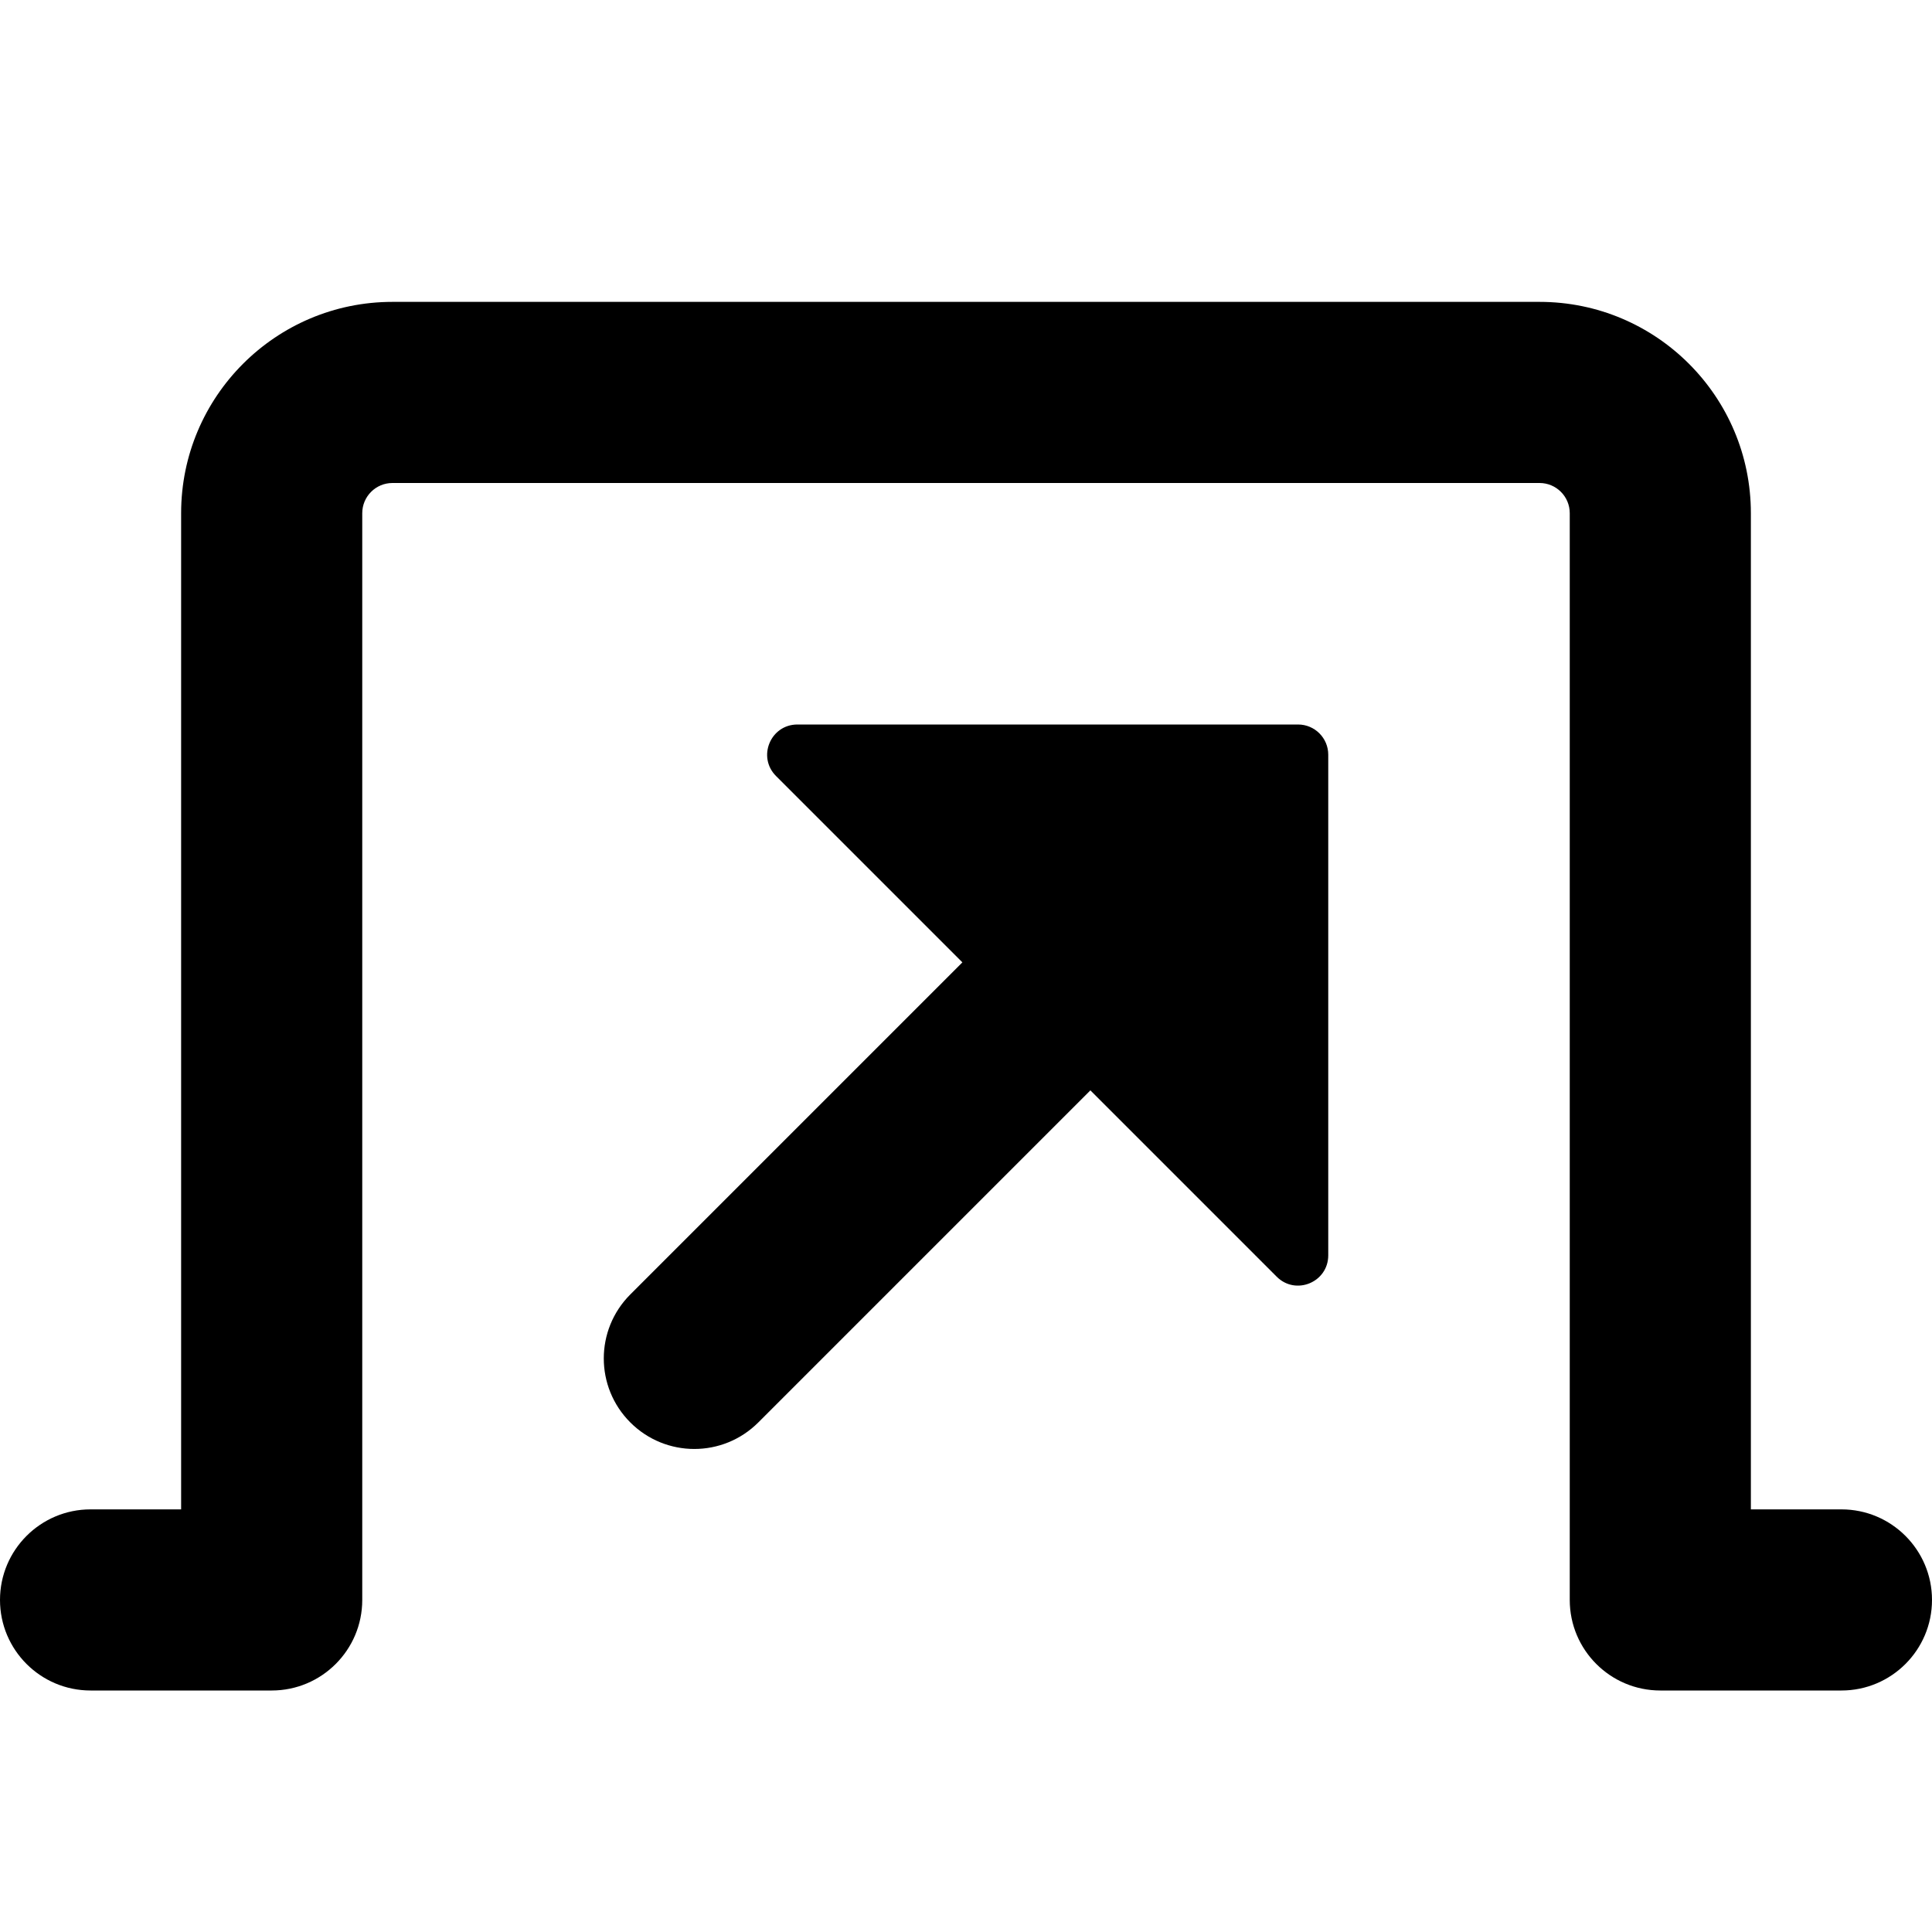
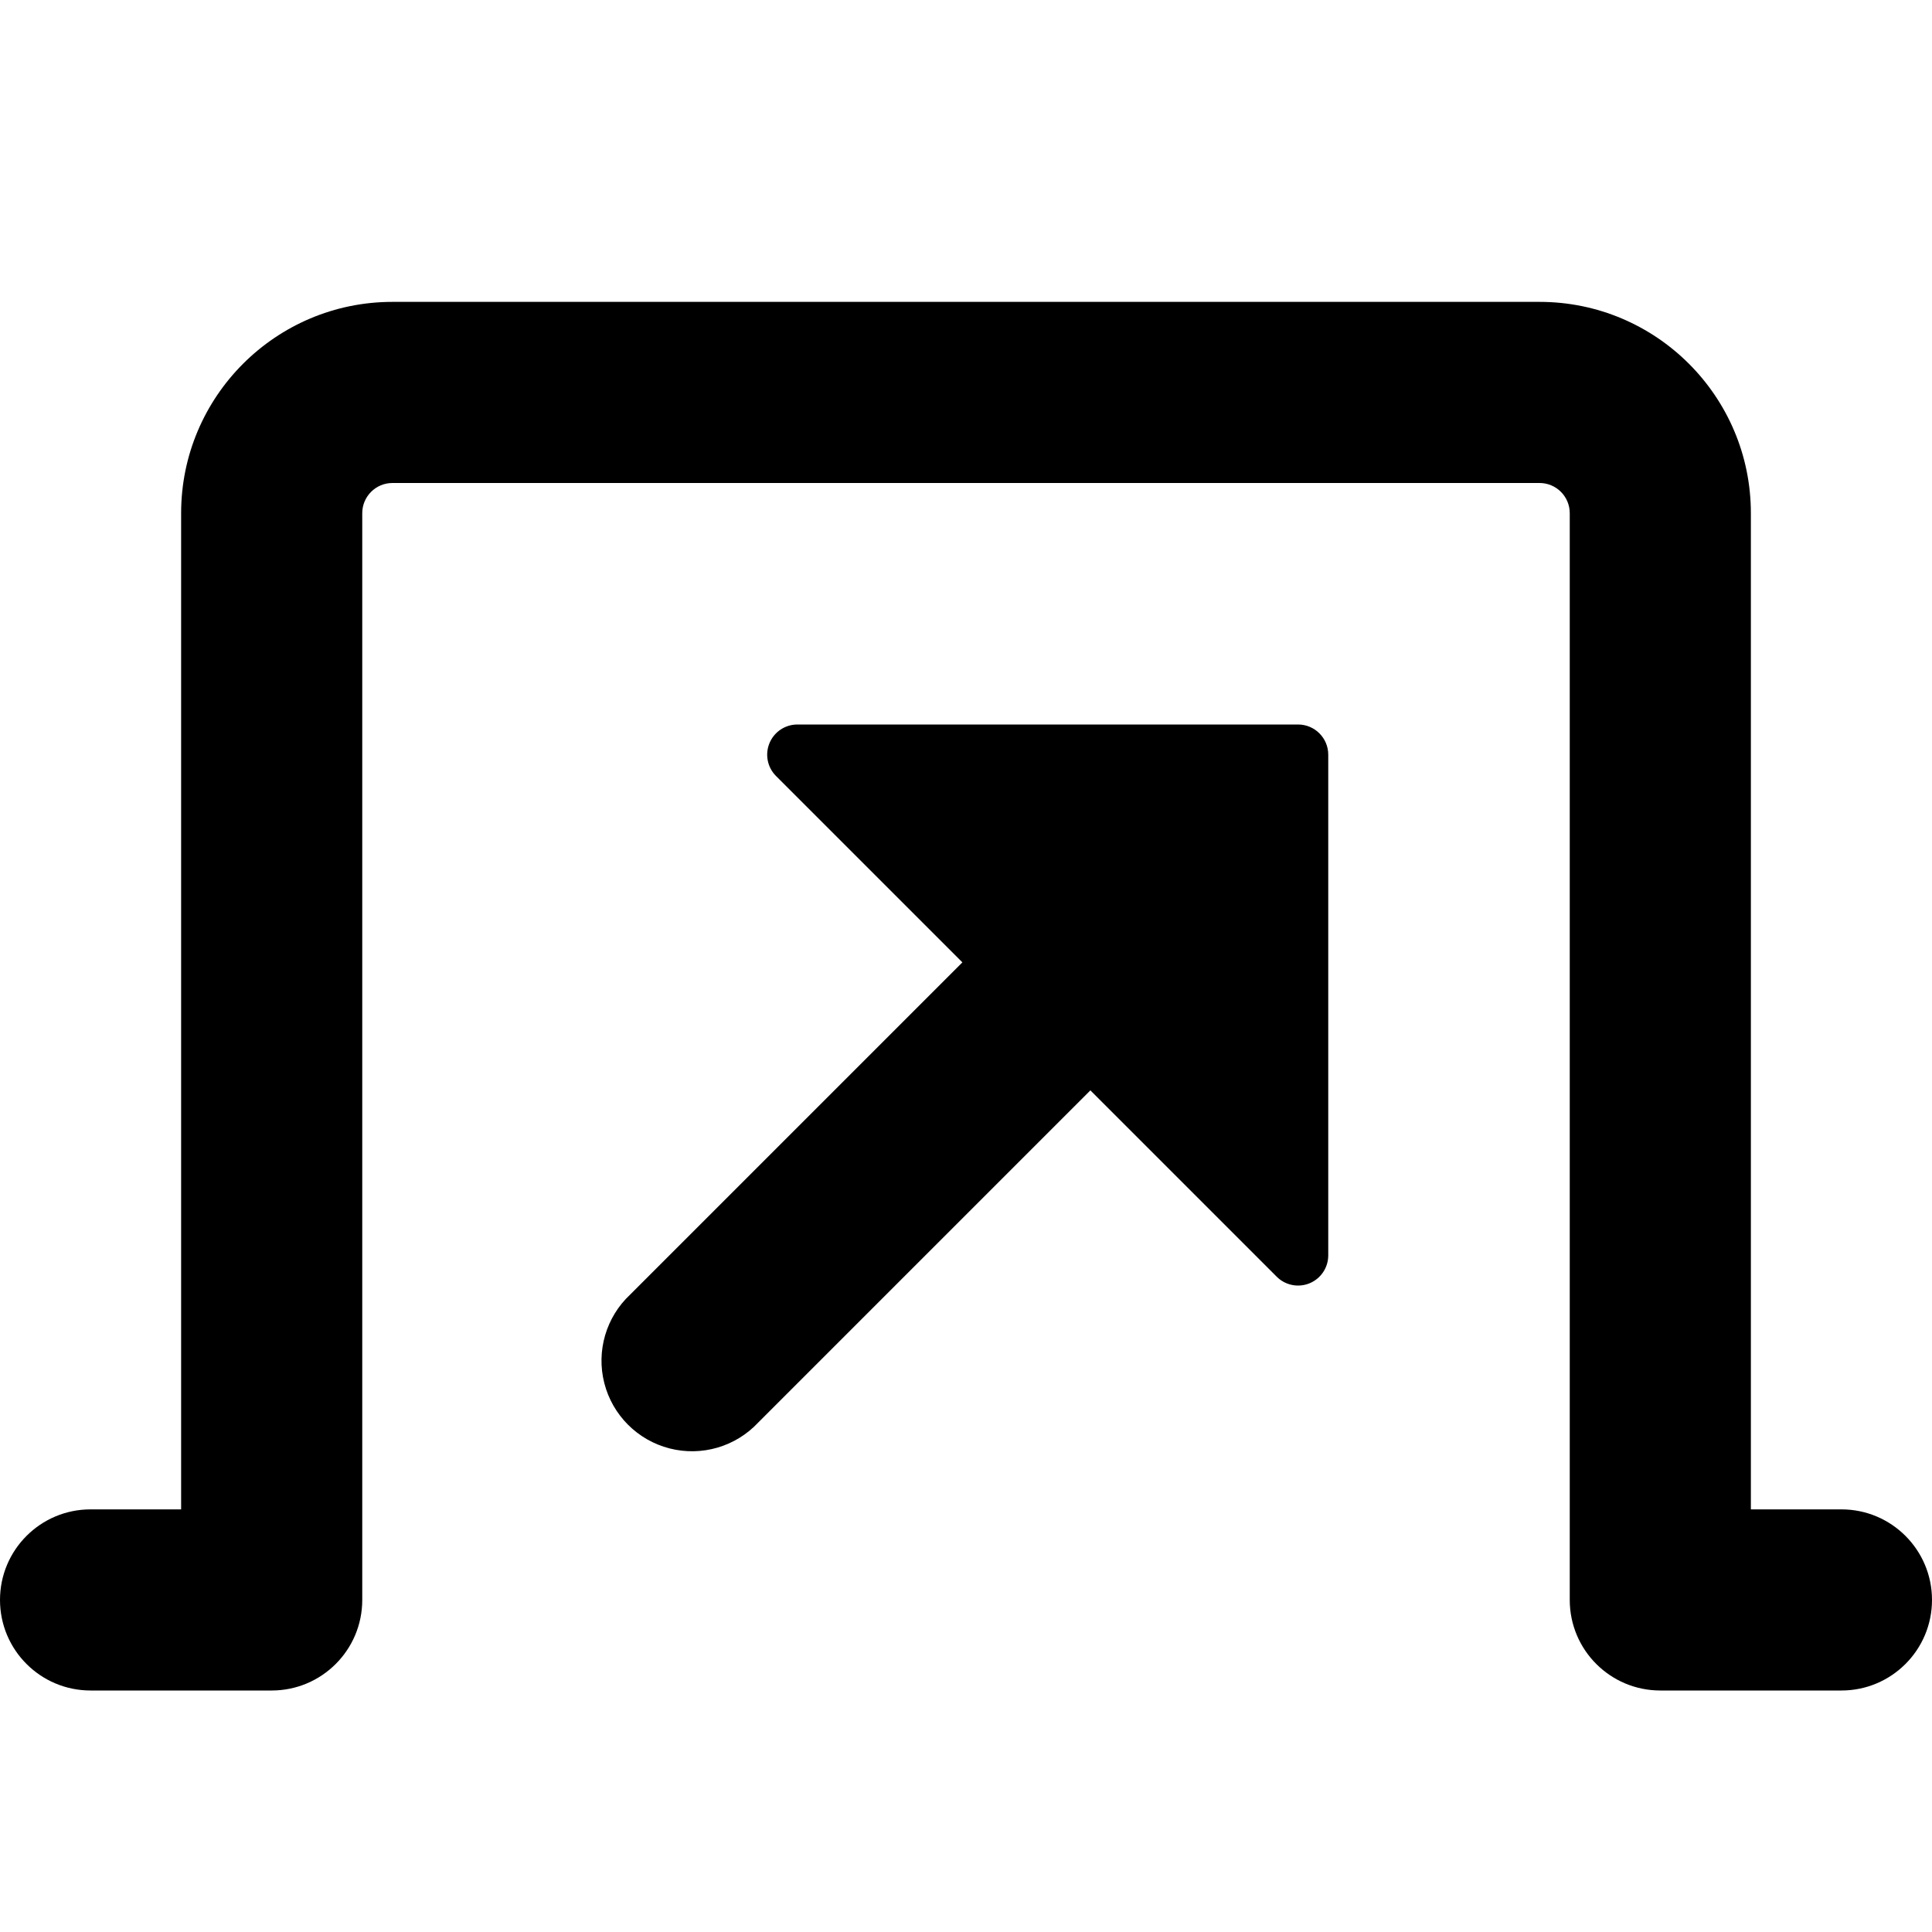
- <svg xmlns="http://www.w3.org/2000/svg" width="16" height="16" viewBox="0 0 16 16" fill="none">
-   <path d="M3.25 4C3.112 4 3 4.112 3 4.25V13.25C3 13.664 2.664 14 2.25 14H0.75C0.336 14 0 13.664 0 13.25C0 12.836 0.336 12.5 0.75 12.5H1.5V4.25C1.5 3.284 2.284 2.5 3.25 2.5H12.75C13.716 2.5 14.5 3.284 14.5 4.25V12.5H15.25C15.664 12.5 16 12.836 16 13.25C16 13.664 15.664 14 15.25 14H13.75C13.336 14 13 13.664 13 13.25V4.25C13 4.112 12.888 4 12.75 4H3.25Z" fill="black" />
-   <path d="M7.97 7.97L5.22 10.72C4.927 11.013 4.927 11.487 5.22 11.78C5.513 12.073 5.987 12.073 6.28 11.78L9.03 9.03L10.573 10.573C10.731 10.731 11 10.619 11 10.396V6.25C11 6.112 10.888 6 10.75 6H6.604C6.381 6 6.269 6.269 6.427 6.427L7.97 7.97Z" fill="black" />
+ <svg xmlns="http://www.w3.org/2000/svg" width="16" height="16" viewBox="0 0 16 16">
+   <path d="M3.25 4a.25.25 0 00-.25.25v9a.75.75 0 01-.75.75H.75a.75.75 0 010-1.5h.75V4.25c0-.966.784-1.75 1.75-1.75h9.5c.966 0 1.75.784 1.75 1.75v8.25h.75a.75.75 0 010 1.5h-1.5a.75.75 0 01-.75-.75v-9a.25.25 0 00-.25-.25h-9.5z" />
+   <path d="M7.97 7.97l-2.75 2.75a.75.75 0 101.06 1.06l2.75-2.75 1.543 1.543a.25.25 0 00.427-.177V6.25a.25.25 0 00-.25-.25H6.604a.25.25 0 00-.177.427L7.97 7.97z" />
</svg>
